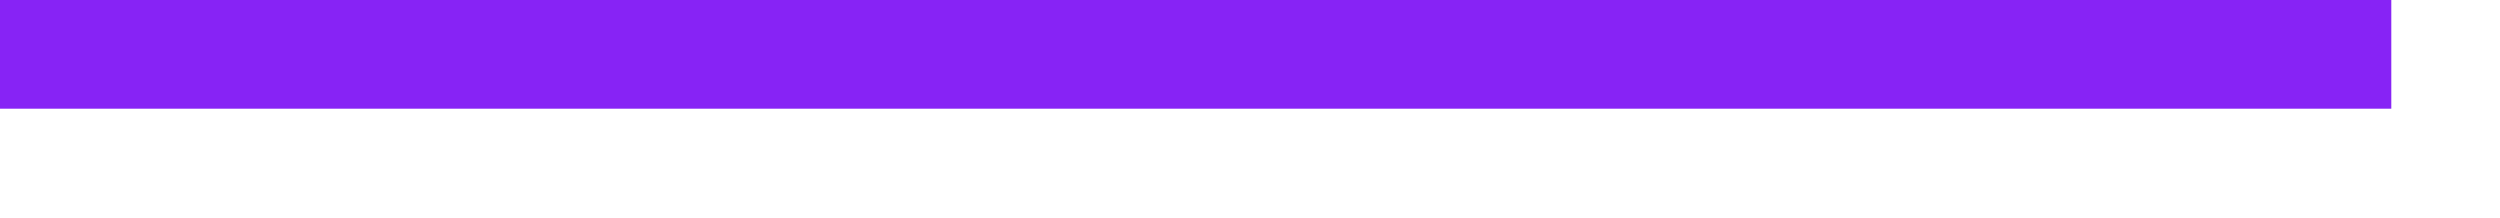
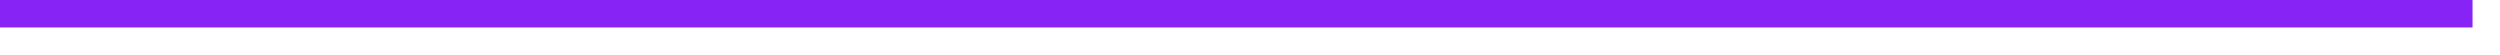
- <svg xmlns="http://www.w3.org/2000/svg" version="1.1" width="23px" height="2px">
-   <g transform="matrix(1 0 0 1 -984 -682 )">
-     <path d="M 984 682.5  L 1006 682.5  " stroke-width="1" stroke="#8723f5" fill="none" />
+ <svg xmlns="http://www.w3.org/2000/svg" version="1.1" width="91px" height="2px">
+   <g transform="matrix(1 0 0 1 -1176 -247 )">
+     <path d="M 1176 247.5  L 1266 247.5  " stroke-width="1" stroke="#8723f5" fill="none" />
  </g>
</svg>
